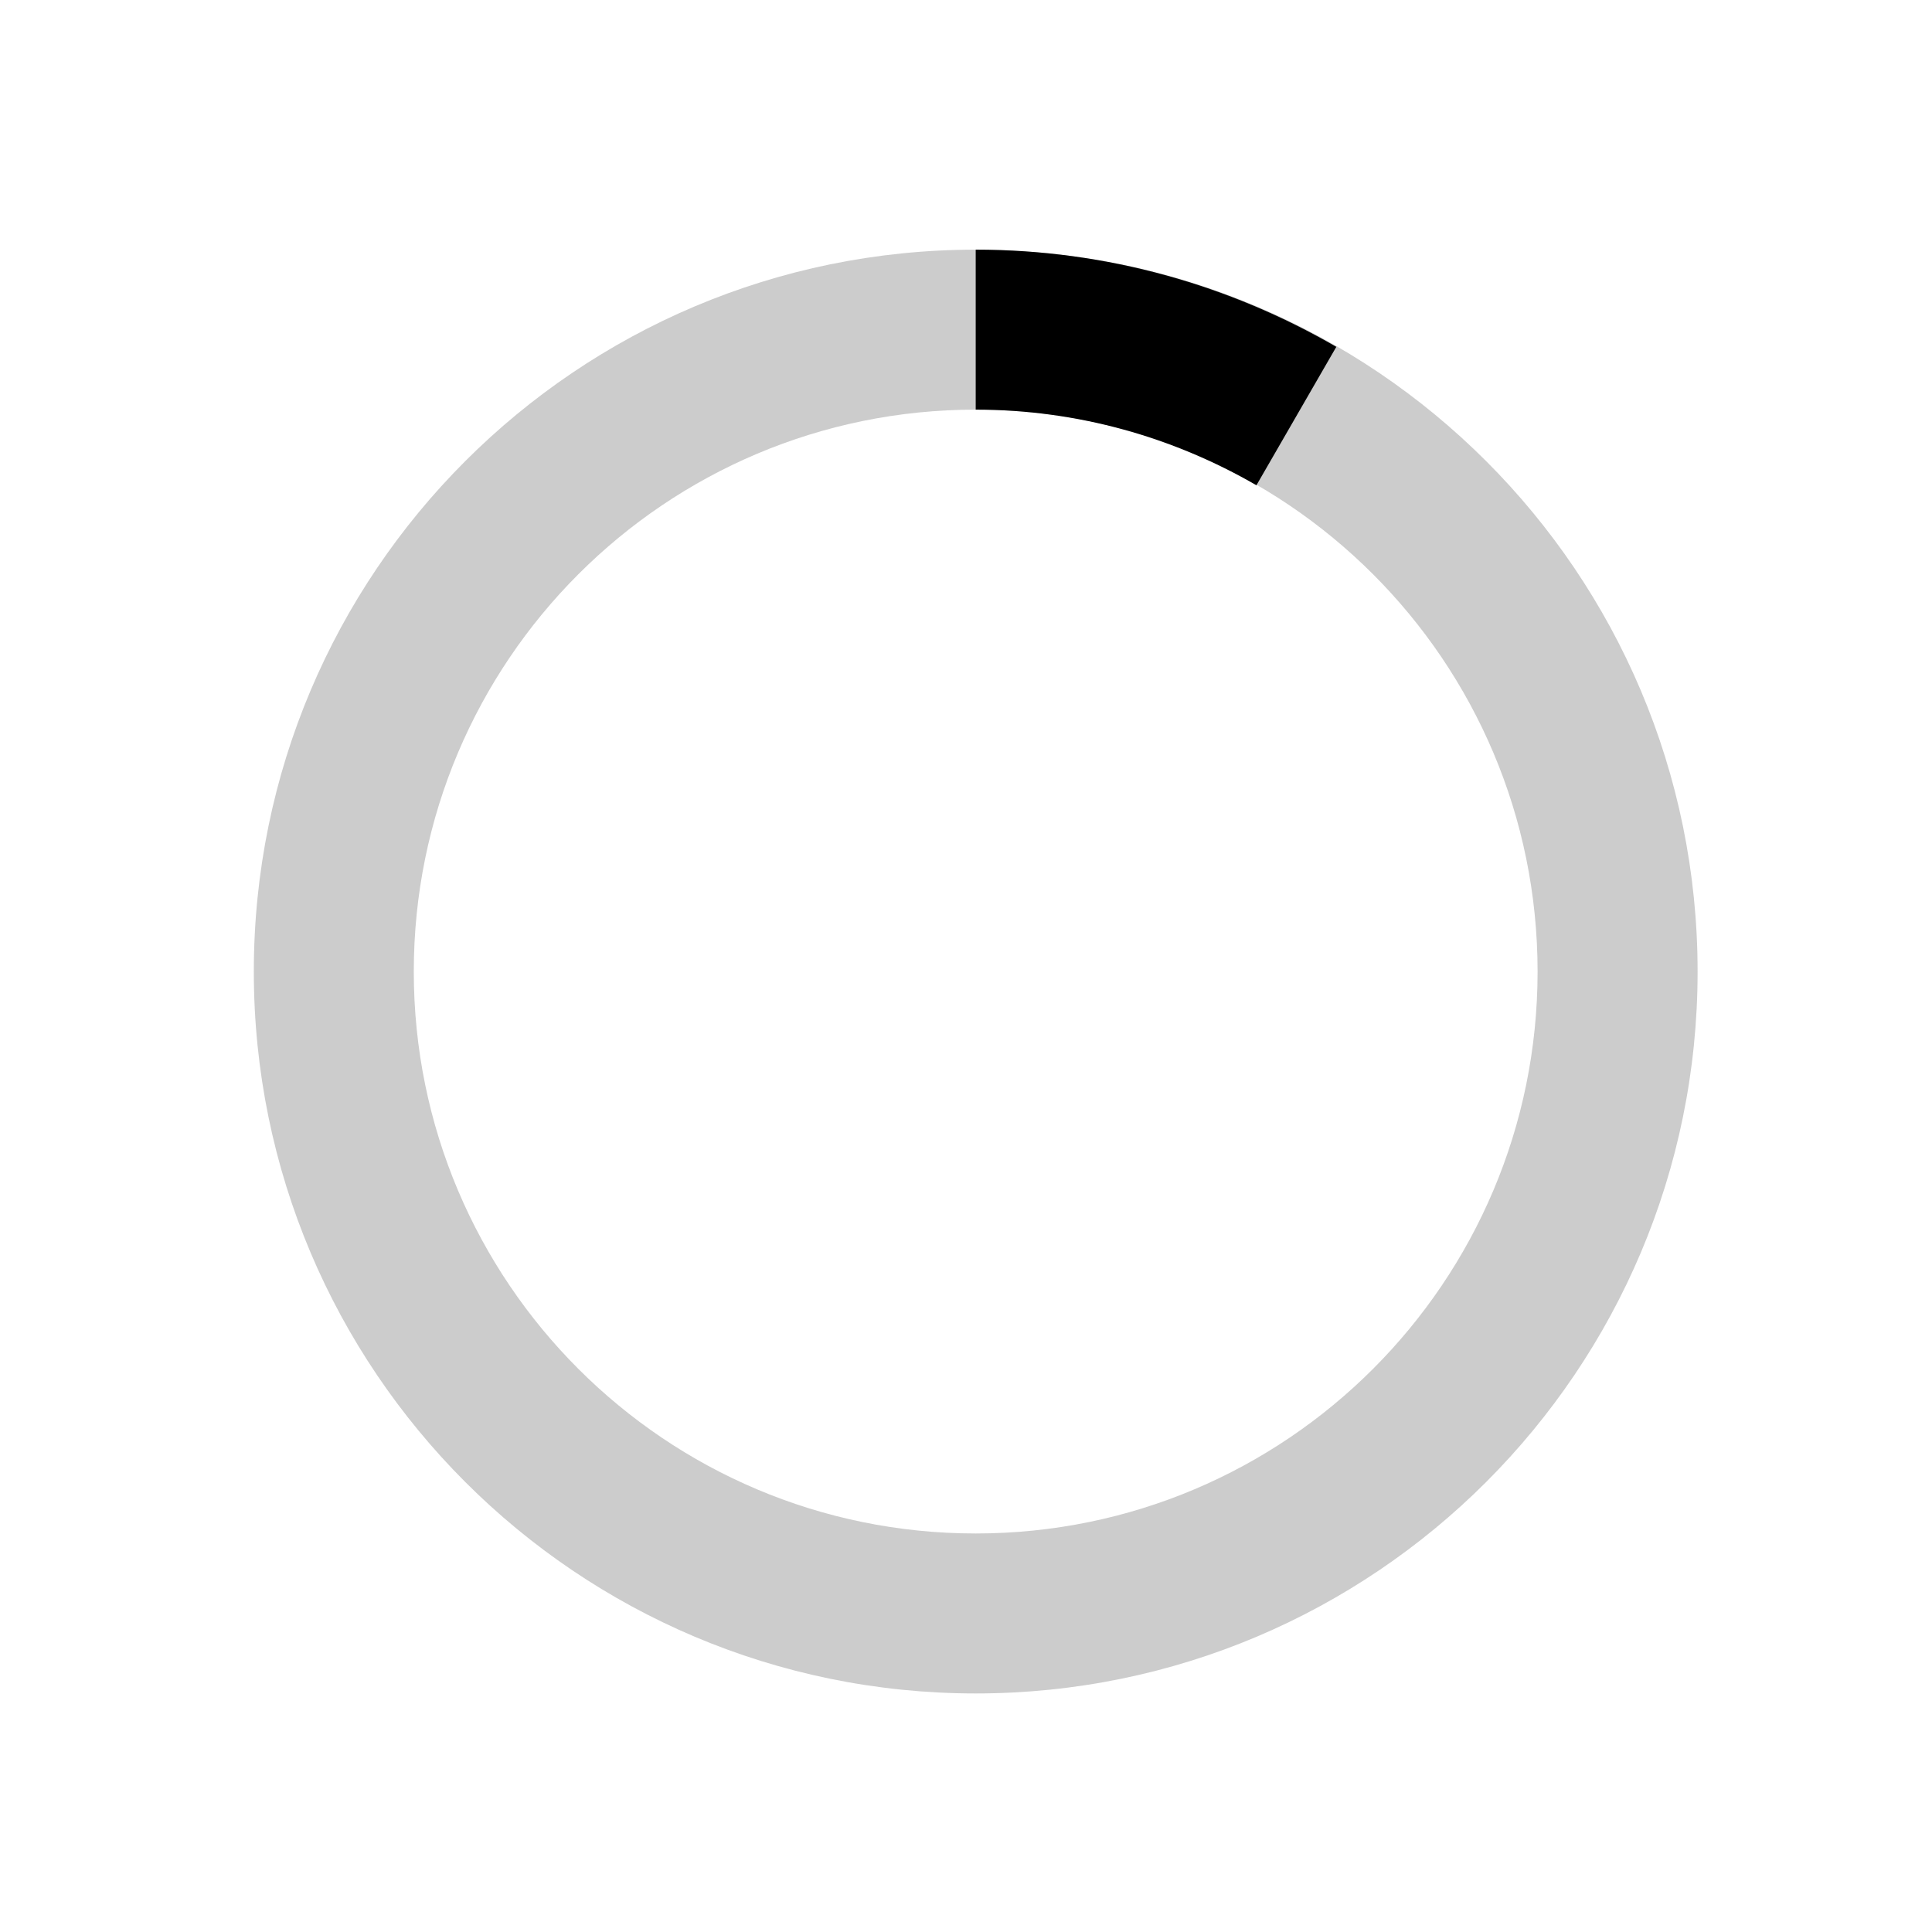
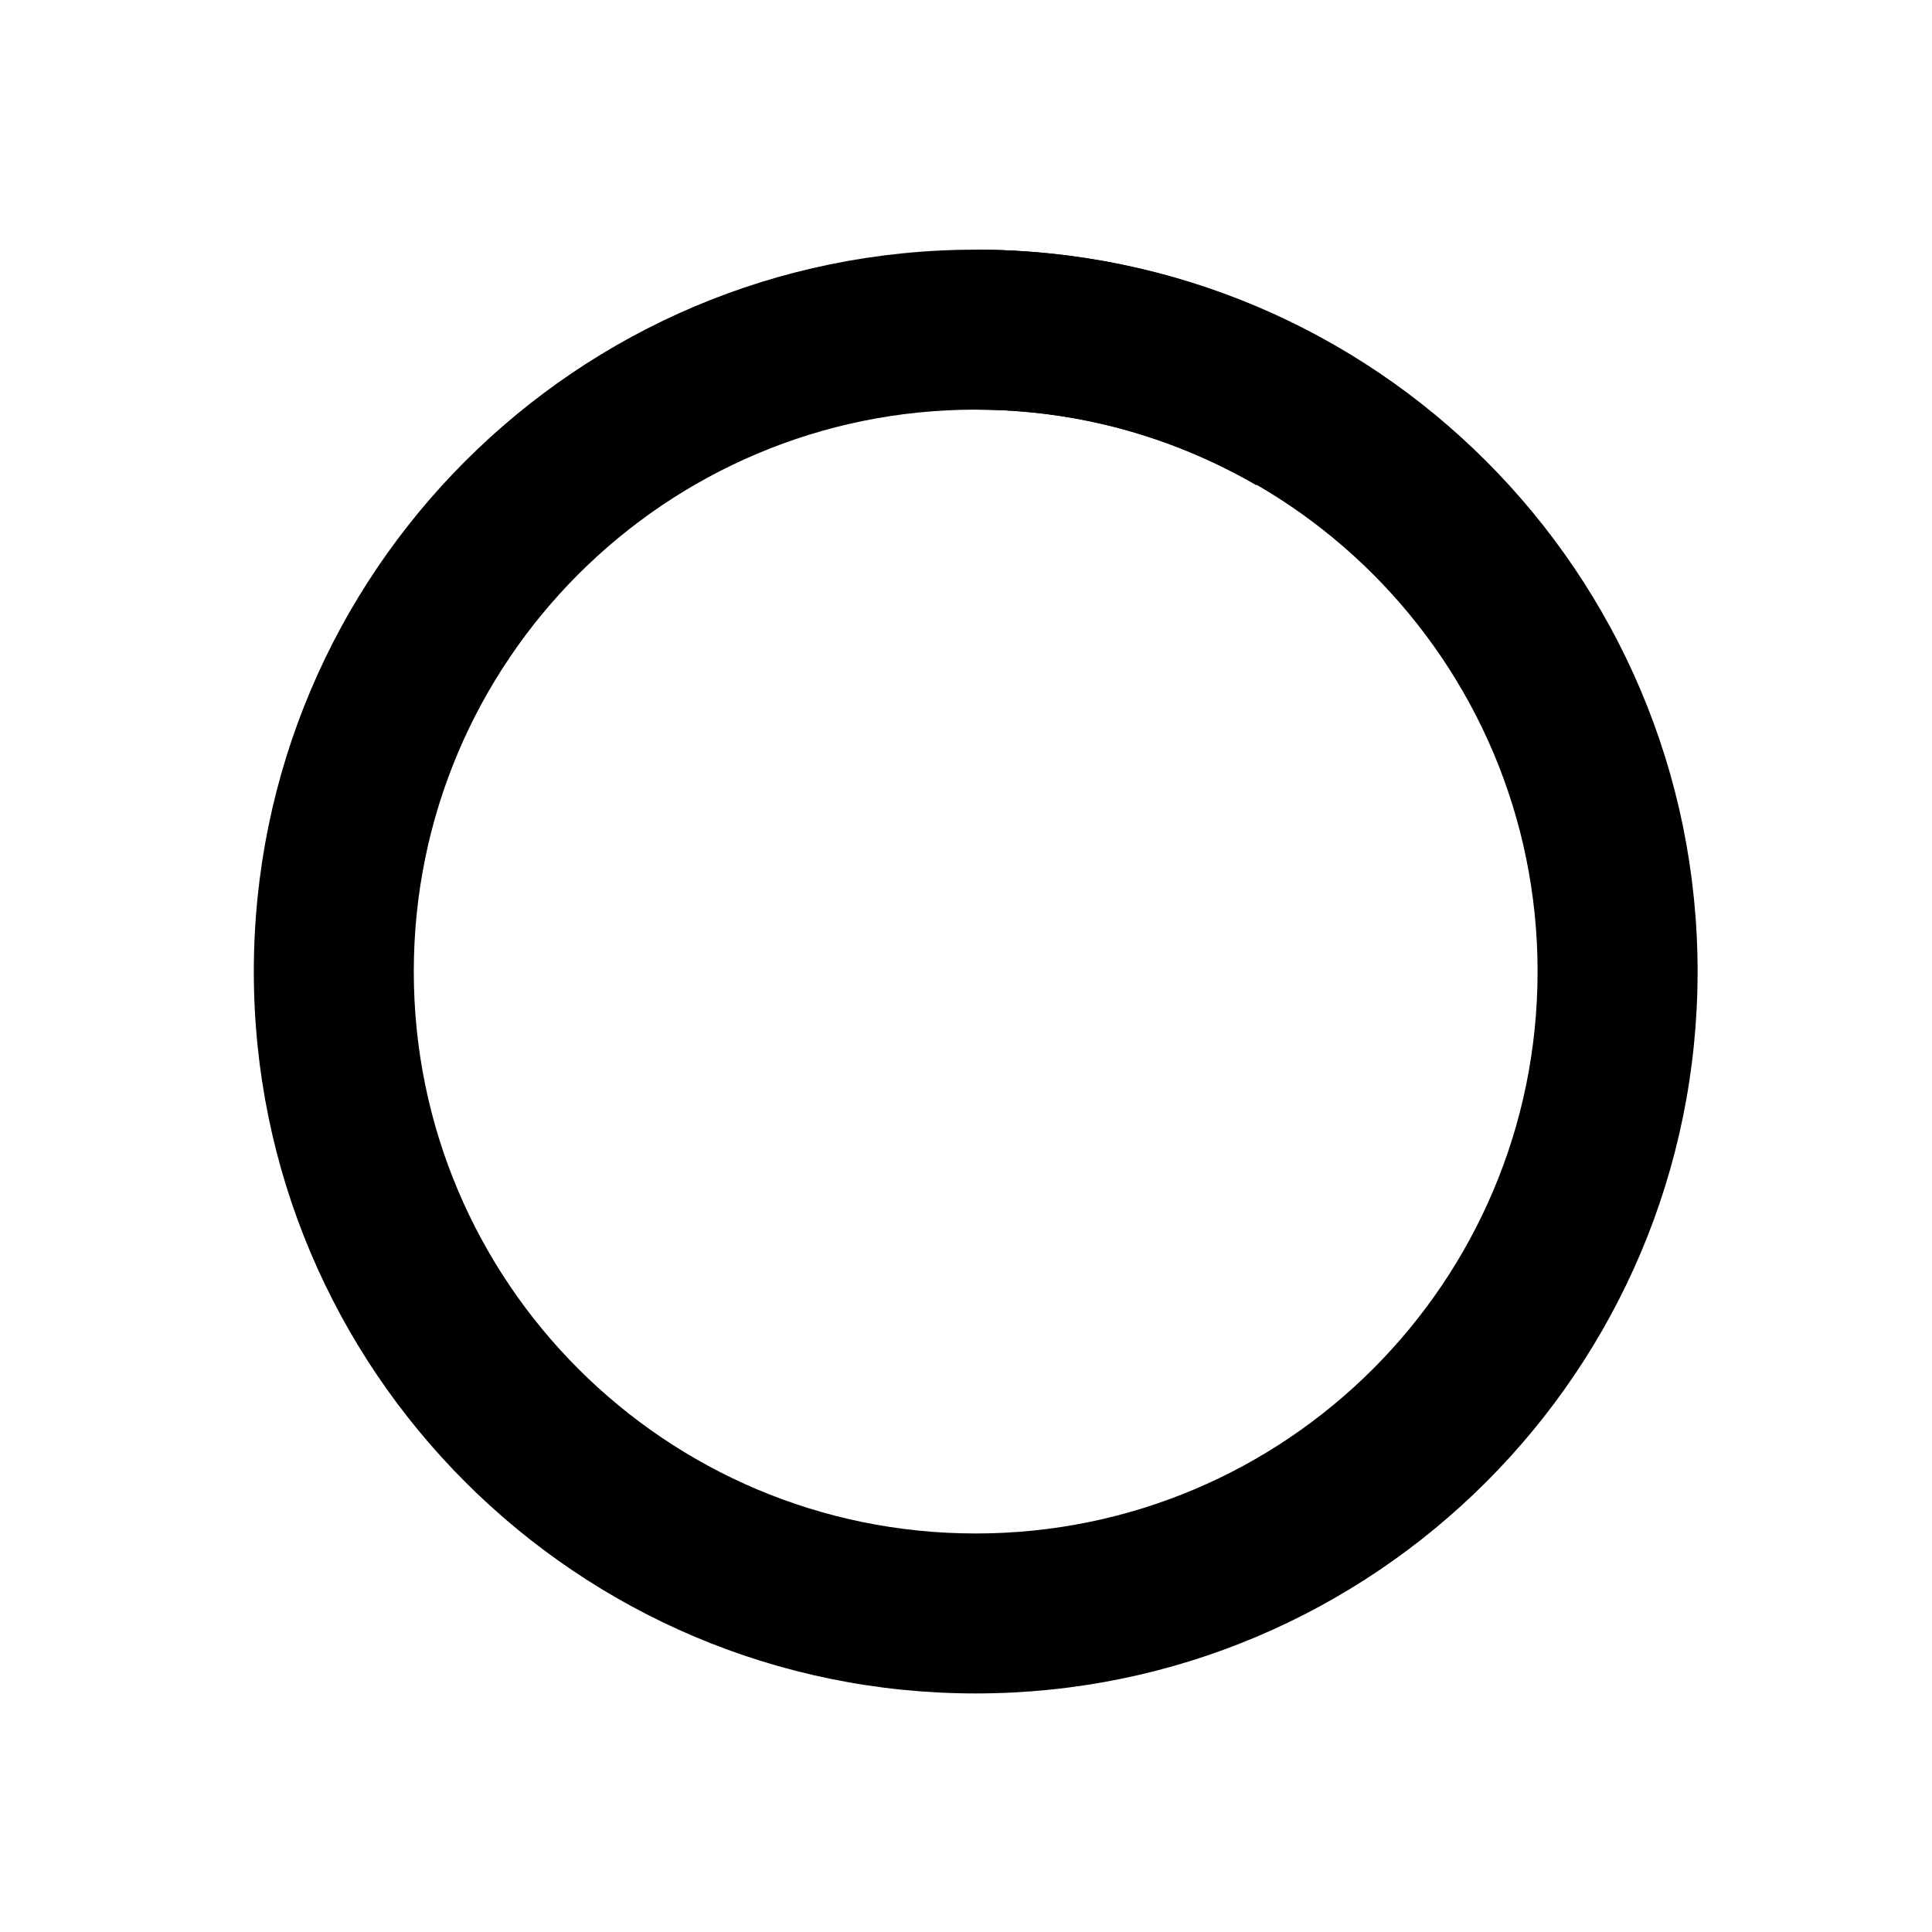
<svg xmlns="http://www.w3.org/2000/svg" version="1.1" id="loader-1" x="0px" y="0px" width="40px" height="40px" viewBox="0 0 40 40" enable-background="new 0 0 40 40" xml:space="preserve">
-   <path opacity="0.2" fill="#000" d="M20.201,5.169c-8.254,0-14.946,6.692-14.946,14.946c0,8.255,6.692,14.946,14.946,14.946   s14.946-6.691,14.946-14.946C35.146,11.861,28.455,5.169,20.201,5.169z M20.201,31.749c-6.425,0-11.634-5.208-11.634-11.634   c0-6.425,5.209-11.634,11.634-11.634c6.425,0,11.633,5.209,11.633,11.634C31.834,26.541,26.626,31.749,20.201,31.749z" />
-   <path fill="#000" d="M26.013,10.047l1.654-2.866c-2.198-1.272-4.743-2.012-7.466-2.012h0v3.312h0   C22.32,8.481,24.301,9.057,26.013,10.047z">
+   <path class="circle" fill="#000" d="M20.201,5.169c-8.254,0-14.946,6.692-14.946,14.946c0,8.255,6.692,14.946,14.946,14.946   s14.946-6.691,14.946-14.946C35.146,11.861,28.455,5.169,20.201,5.169z M20.201,31.749c-6.425,0-11.634-5.208-11.634-11.634   c0-6.425,5.209-11.634,11.634-11.634c6.425,0,11.633,5.209,11.633,11.634C31.834,26.541,26.626,31.749,20.201,31.749z" />
+   <path class="loading" fill="#000" d="M26.013,10.047l1.654-2.866c-2.198-1.272-4.743-2.012-7.466-2.012h0v3.312h0   C22.32,8.481,24.301,9.057,26.013,10.047z">
    <animateTransform attributeType="xml" attributeName="transform" type="rotate" from="0 20 20" to="360 20 20" dur="0.5s" repeatCount="indefinite" />
  </path>
</svg>
